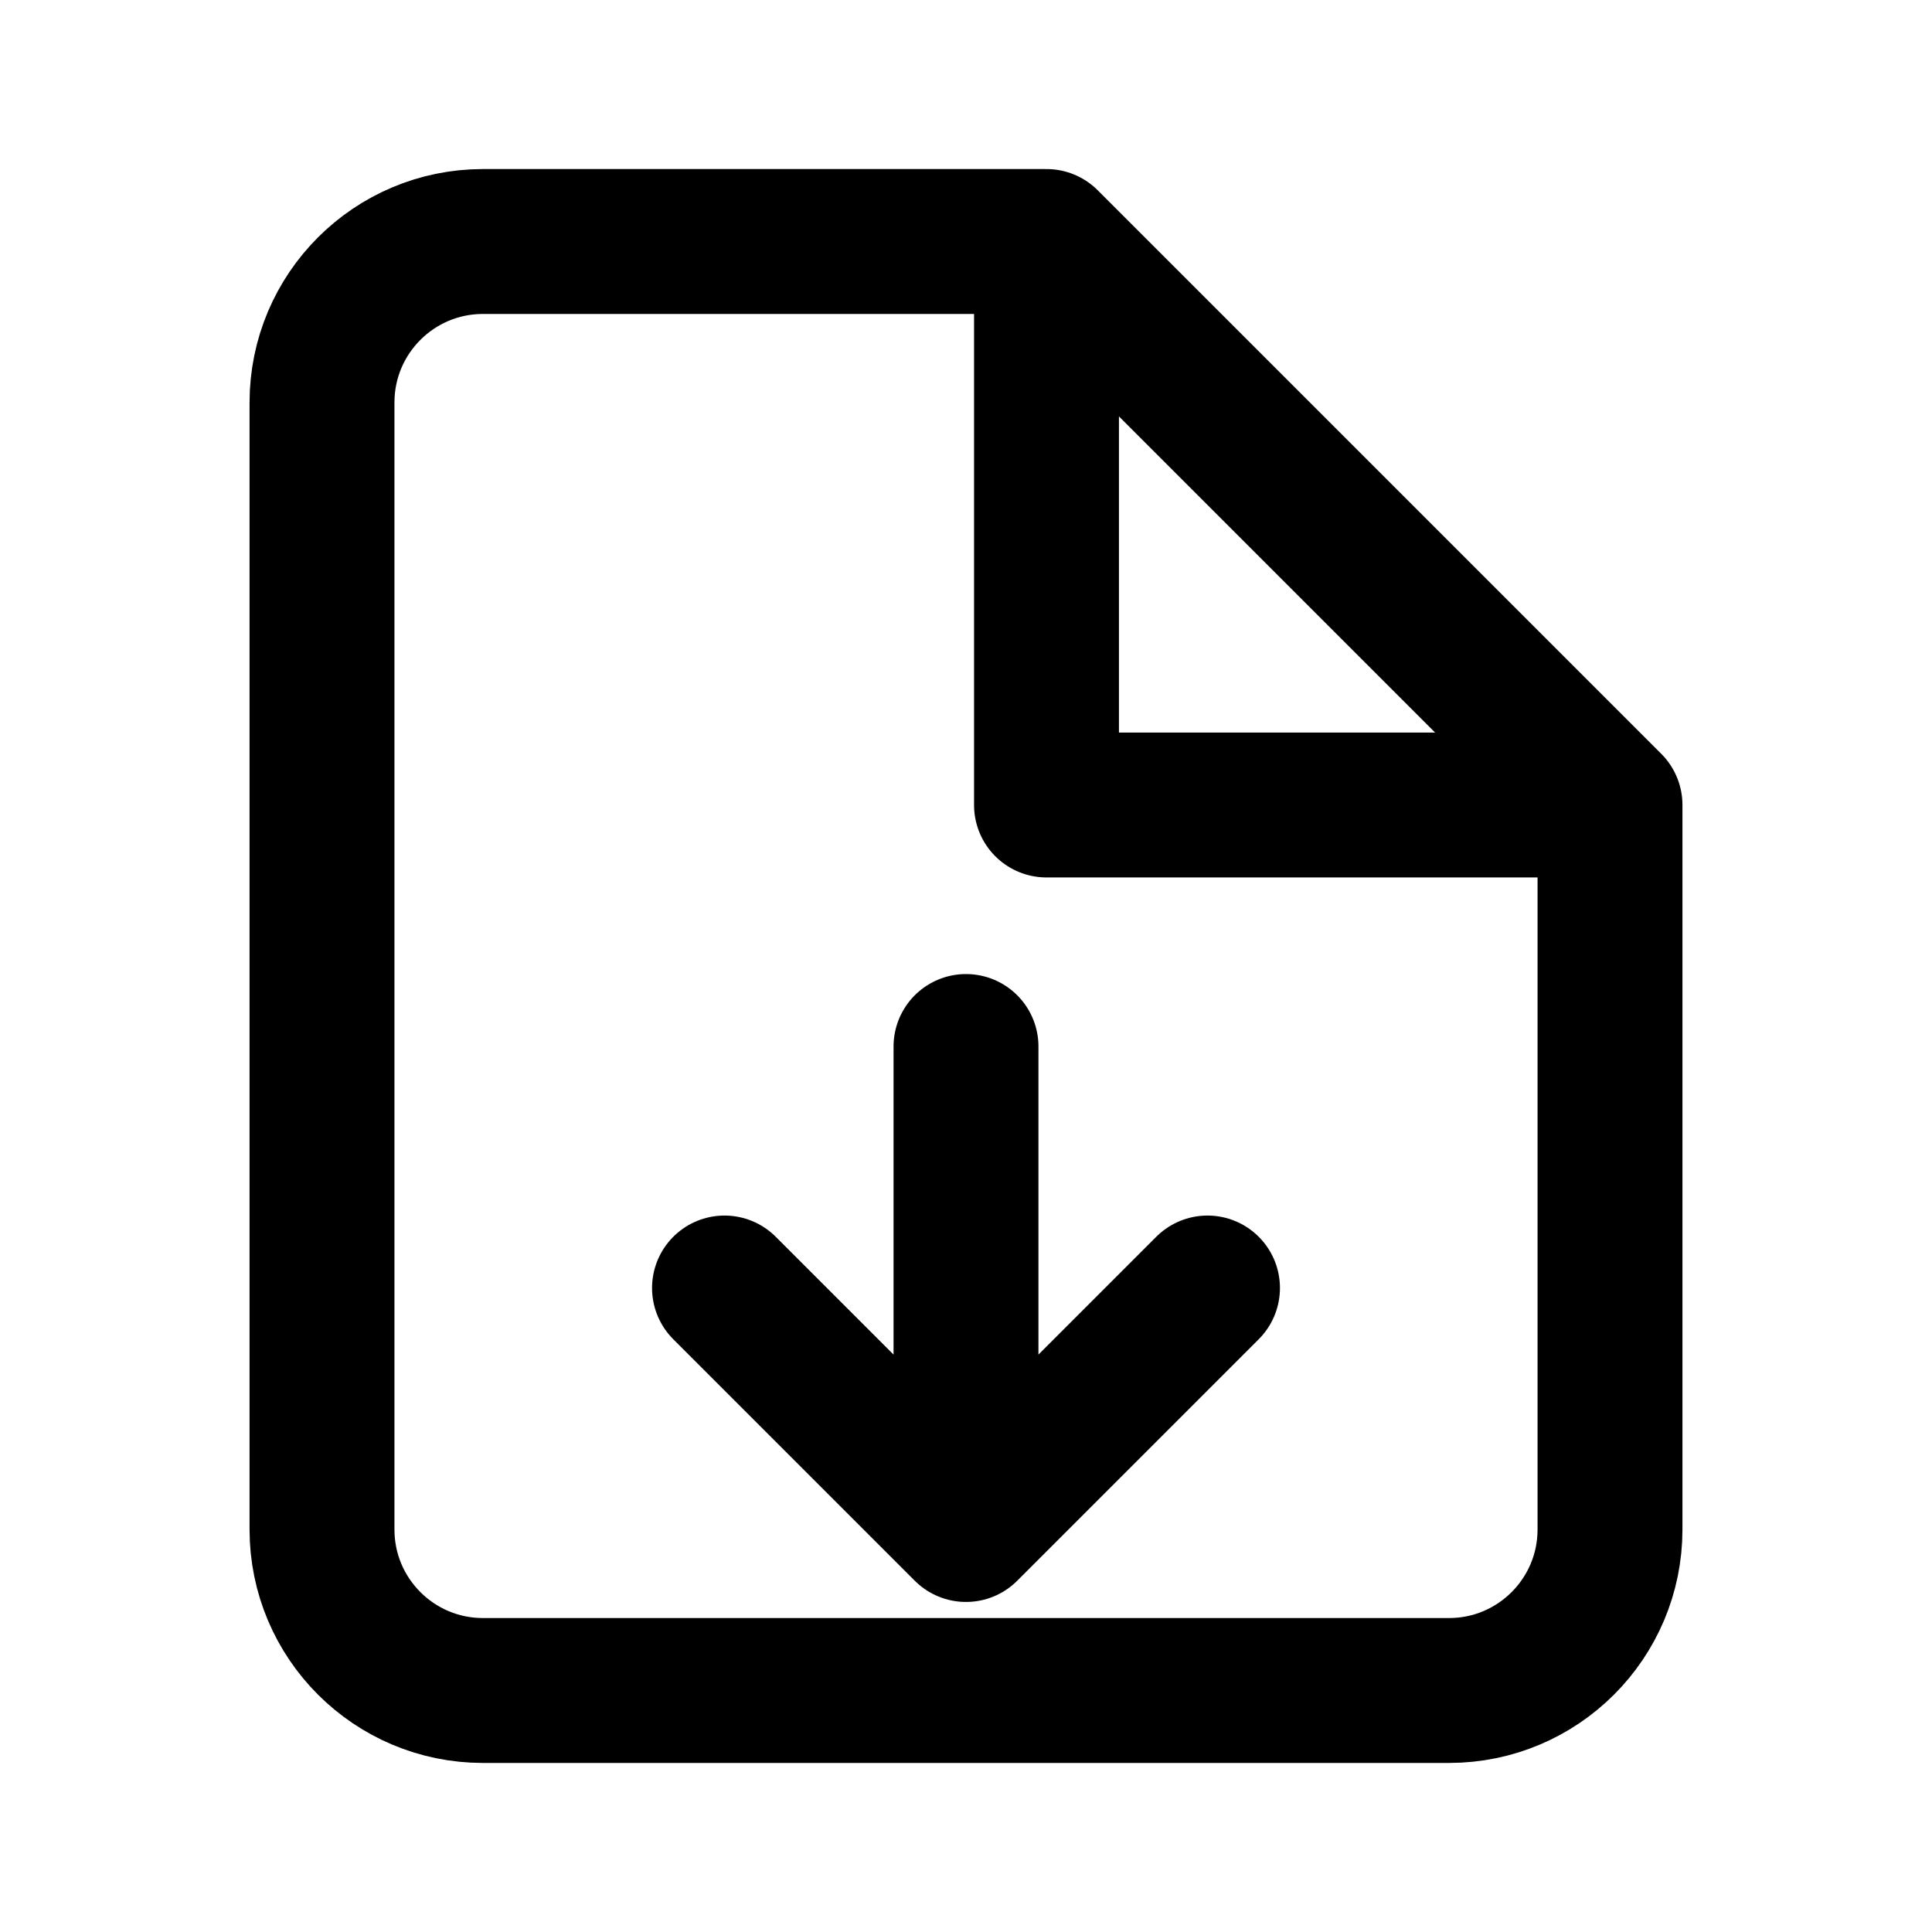
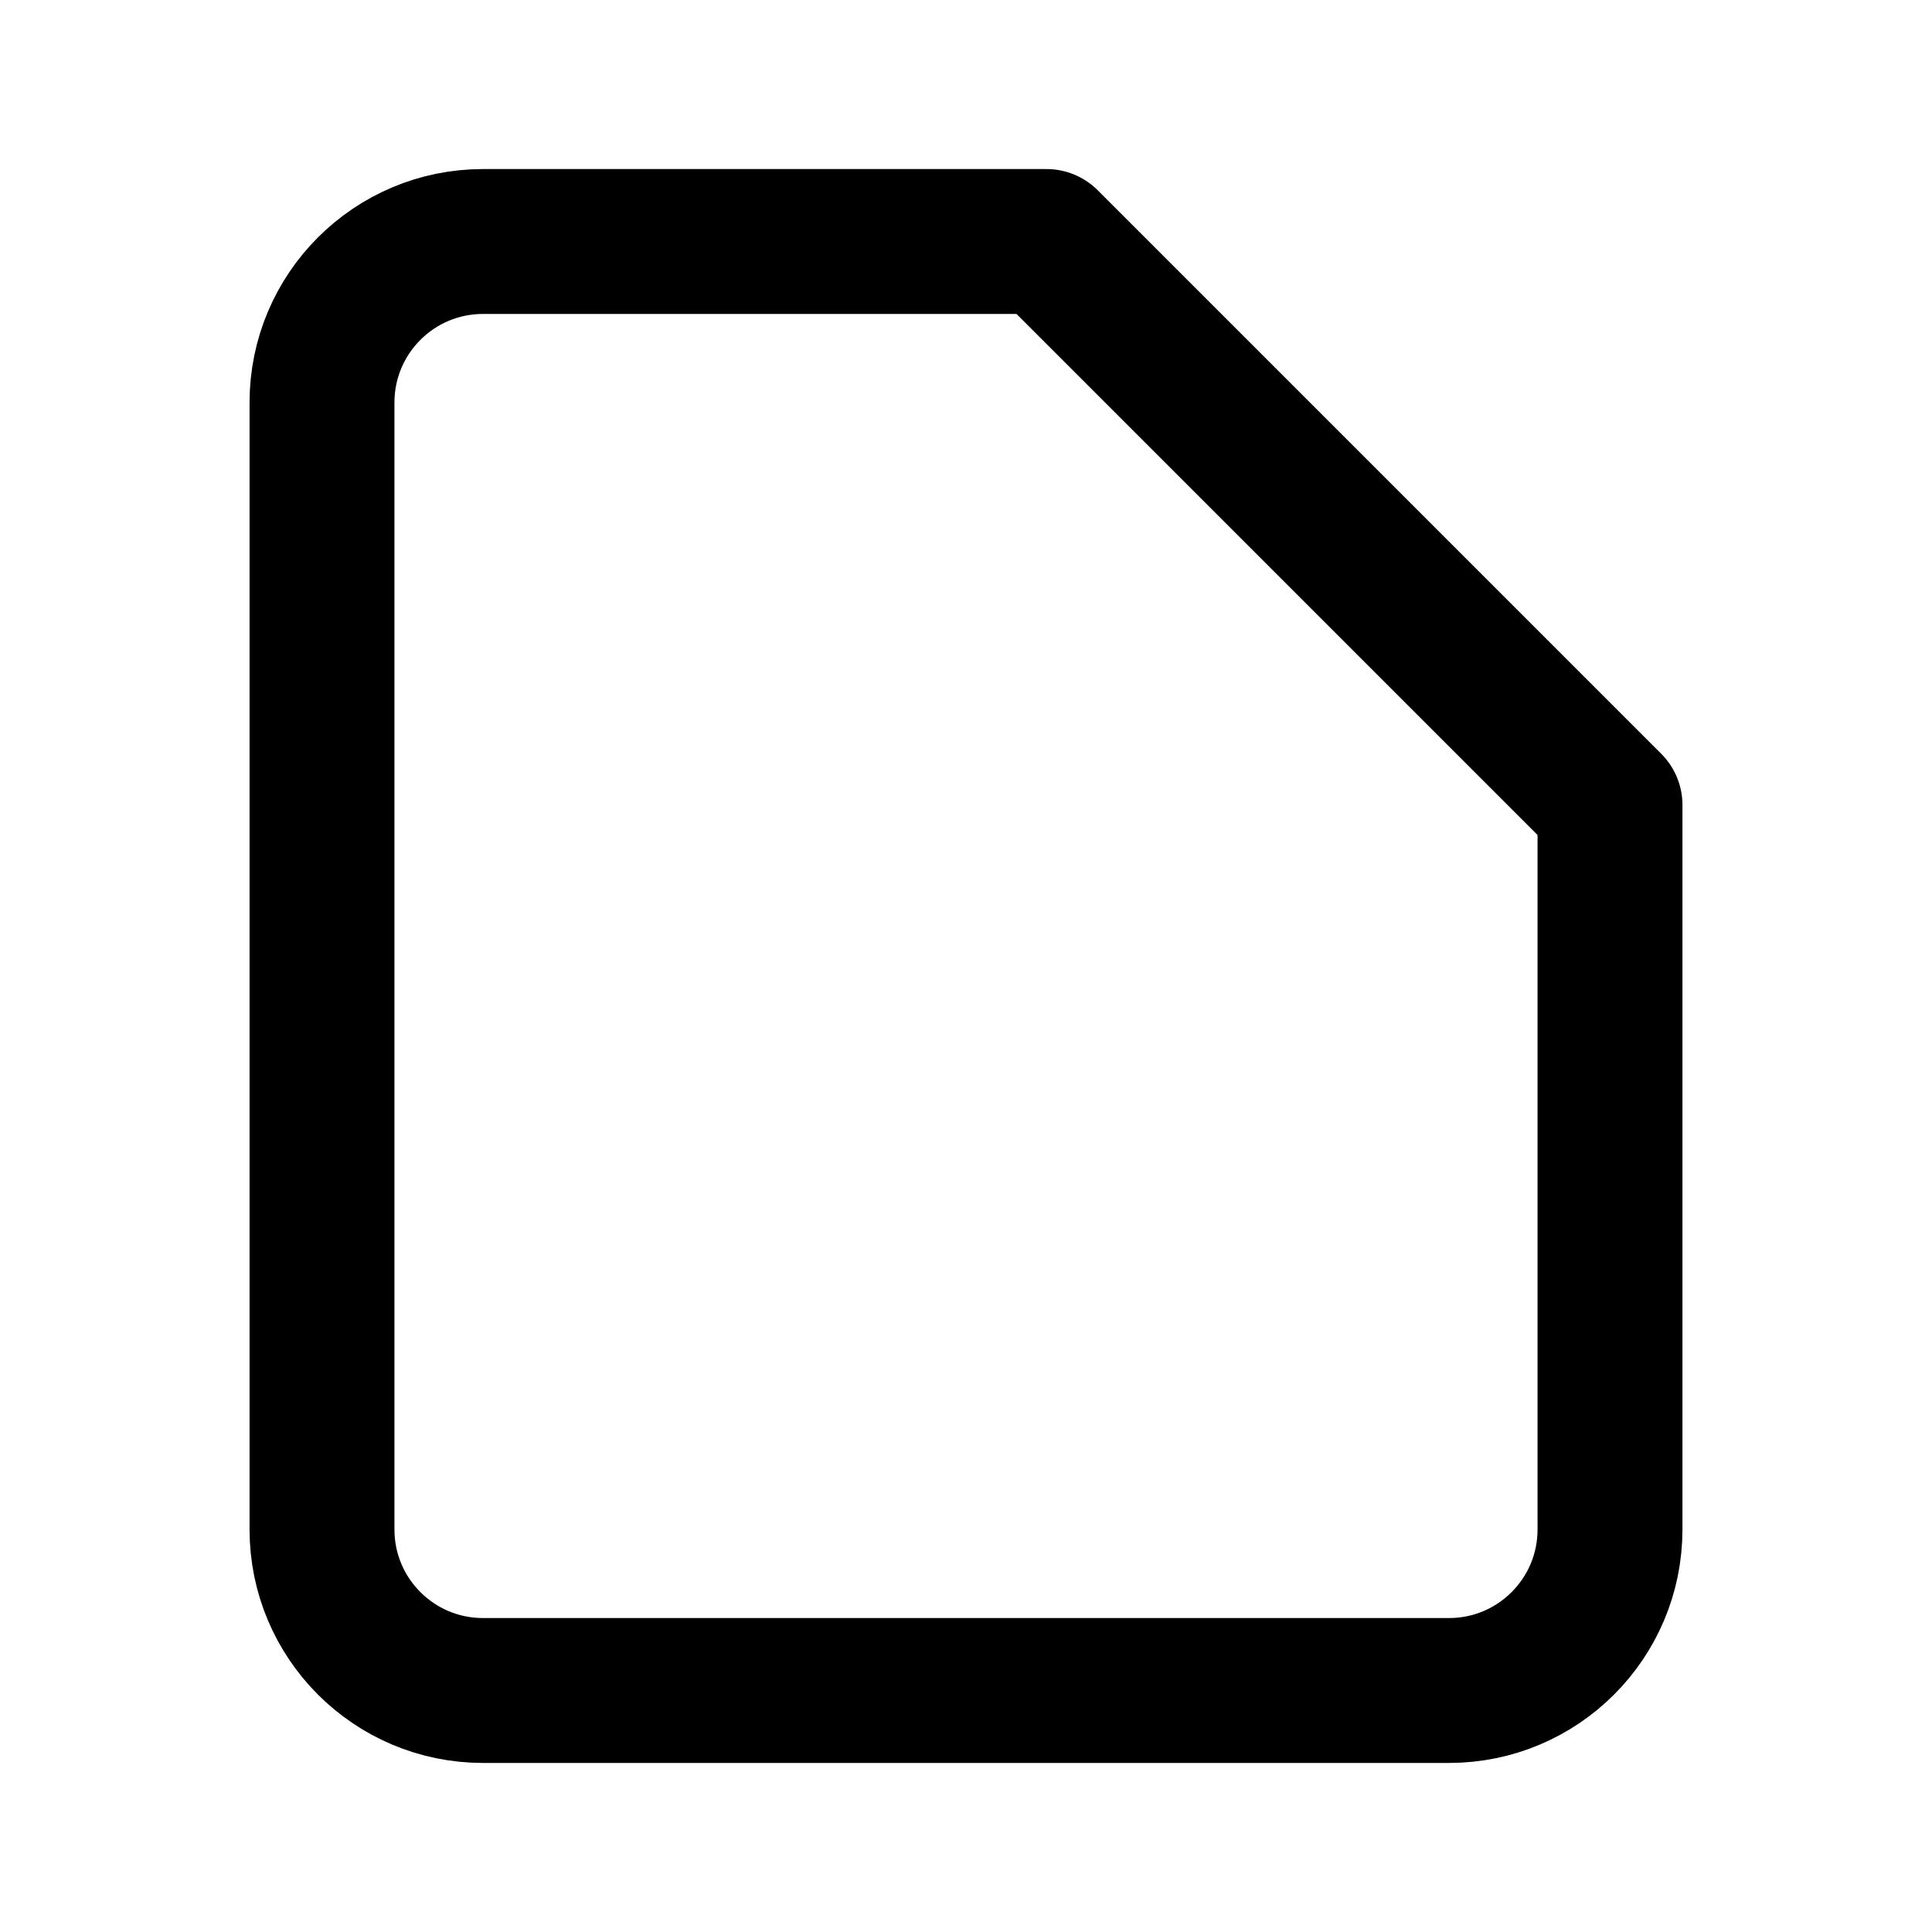
<svg xmlns="http://www.w3.org/2000/svg" viewBox="0 0 24 24">
-   <path fill="none" stroke="currentColor" stroke-linecap="round" stroke-linejoin="round" stroke-width="1.8" d="M13 3H6a2 2 0 0 0-2 2v14a2 2 0 0 0 2 2h12a2 2 0 0 0 2-2V10zm0 0v7h7M12 13v6m-3-3 3 3 3-3" />
+   <path fill="none" stroke="currentColor" stroke-linecap="round" stroke-linejoin="round" stroke-width="1.8" d="M13 3H6a2 2 0 0 0-2 2v14a2 2 0 0 0 2 2h12a2 2 0 0 0 2-2V10Z" />
</svg>
